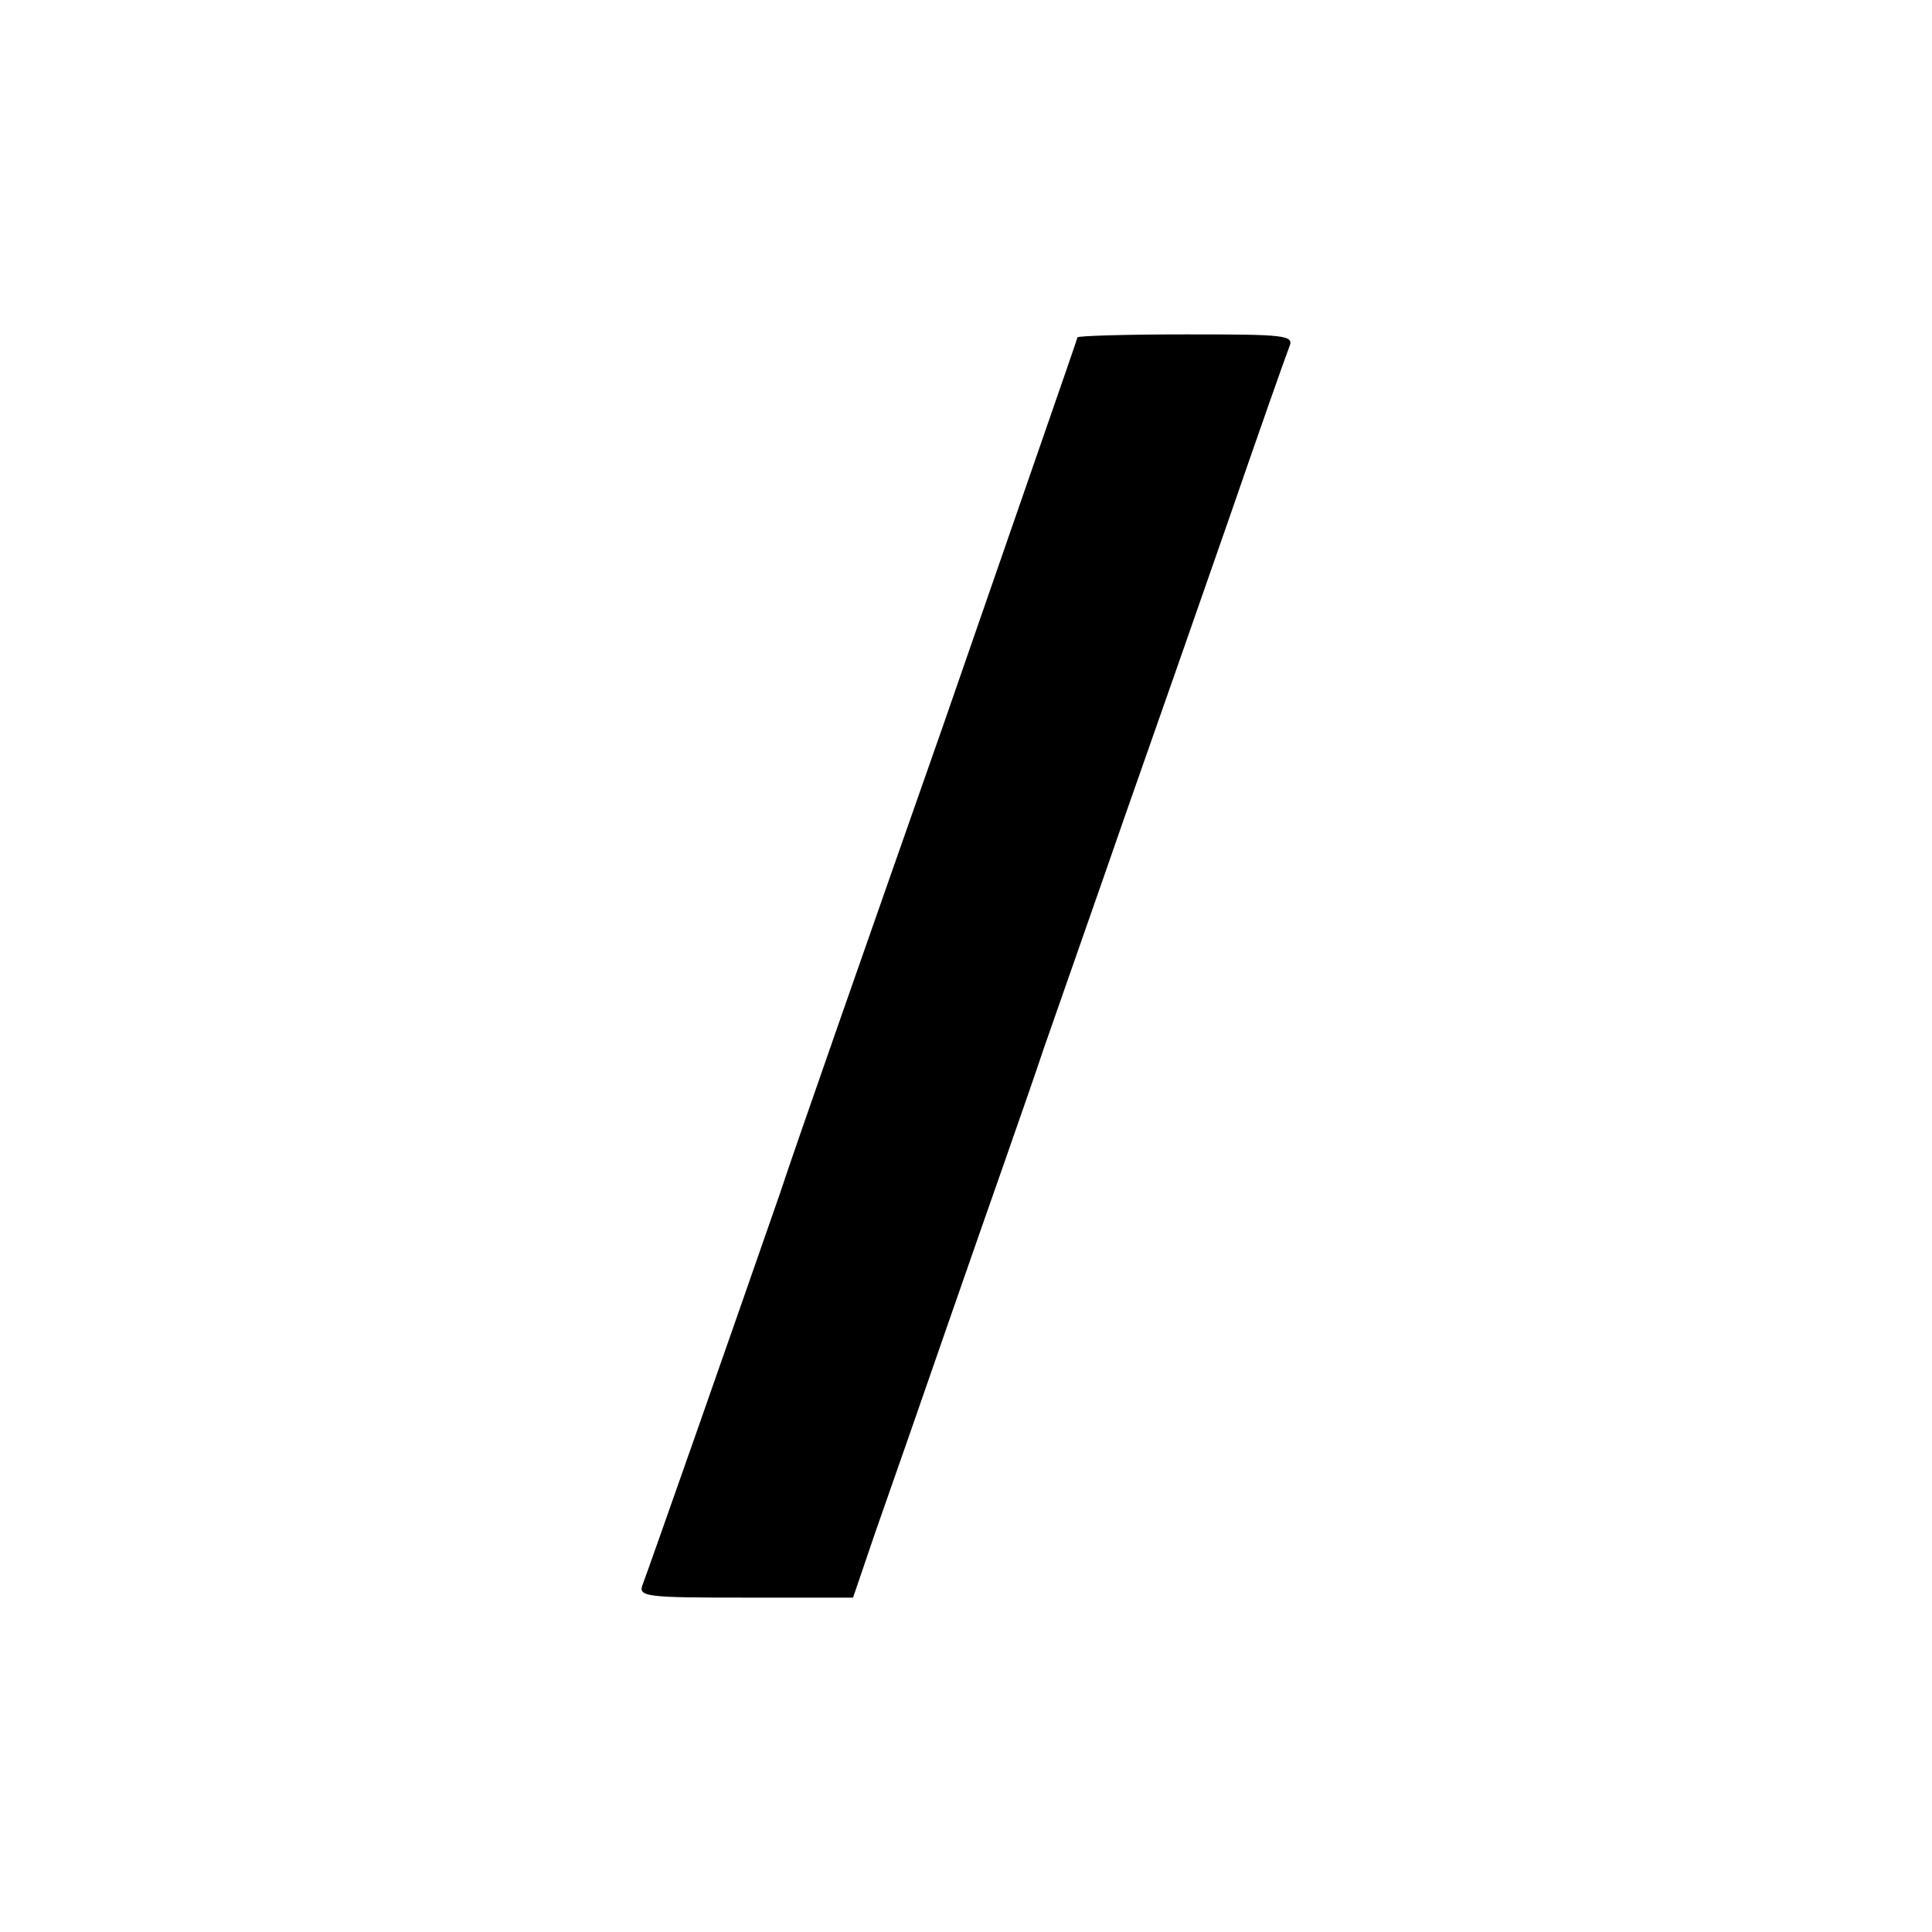
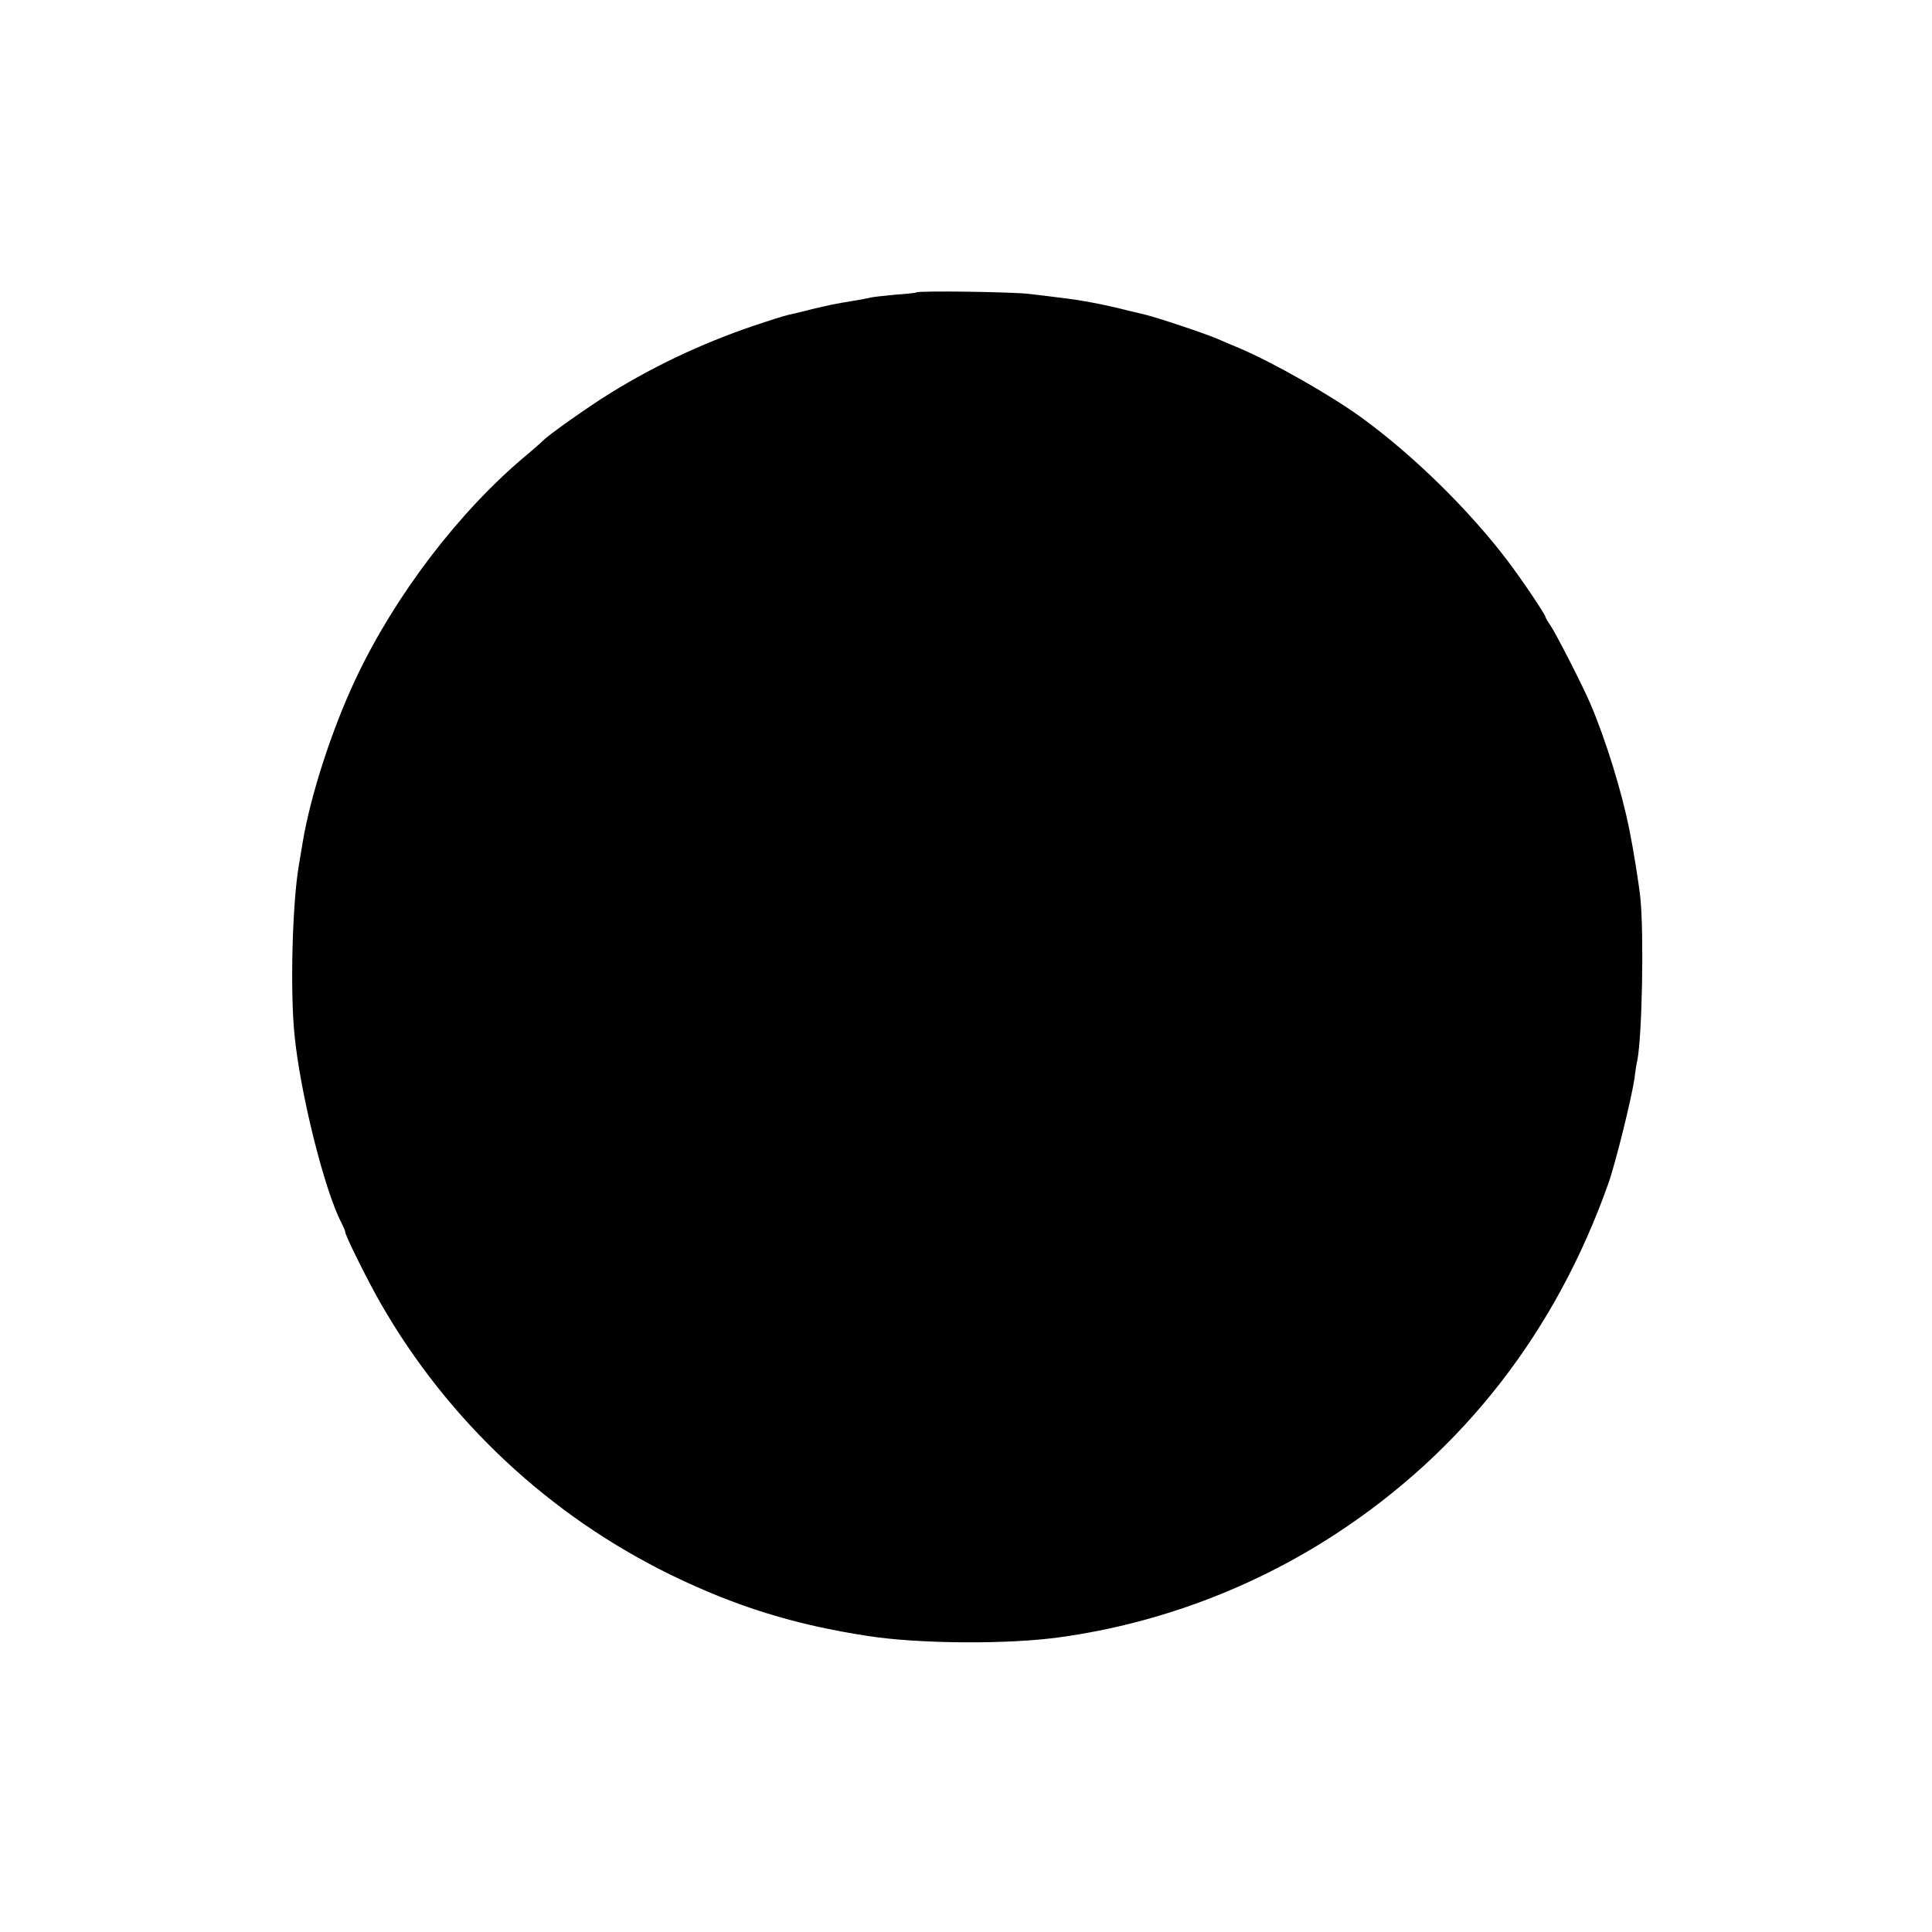
- <svg xmlns="http://www.w3.org/2000/svg" version="1.0" width="260pt" height="260pt" viewBox="0 0 260 260" preserveAspectRatio="xMidYMid meet">
-   <g transform="translate(0,260) scale(0.1,-0.1)" fill="#000000" stroke="none">
-     <path d="M1450 2146 c0 -2 -82 -237 -181 -523 -100 -285 -199 -567 -219 -628 -67 -193 -178 -509 -185 -527 -7 -17 4 -18 138 -18 l145 0 30 88 c17 48 65 186 107 307 42 121 97 276 120 345 24 69 74 211 110 315 37 105 100 285 140 400 40 116 76 218 80 228 7 16 -4 17 -139 17 -80 0 -146 -2 -146 -4z" />
+ <svg xmlns="http://www.w3.org/2000/svg" version="1.0" width="750pt" height="750pt" viewBox="0 0 750 750" preserveAspectRatio="xMidYMid meet">
+   <g transform="translate(0,750) scale(0.1,-0.1)" fill="#000000" stroke="none">
+     <path d="M3558 6365 c-2 -2 -39 -6 -83 -9 -44 -4 -87 -9 -95 -11 -16 -4 -37 -8 -110 -20 -25 -4 -72 -14 -105 -22 -33 -8 -68 -17 -77 -19 -42 -9 -56 -14 -118 -34 -212 -68 -415 -161 -602 -277 -77 -47 -244 -165 -258 -182 -3 -3 -34 -31 -70 -61 -258 -216 -507 -542 -659 -865 -93 -197 -176 -454 -206 -635 -3 -19 -10 -60 -15 -90 -25 -146 -34 -481 -17 -655 22 -227 116 -604 182 -731 8 -16 15 -32 15 -36 0 -14 87 -189 138 -278 261 -455 654 -823 1127 -1054 253 -123 478 -193 765 -237 200 -31 550 -33 750 -4 378 53 745 191 1065 400 496 324 855 785 1059 1362 28 79 90 331 101 406 3 27 8 59 11 70 19 98 26 490 12 630 -6 57 -27 188 -42 262 -30 152 -93 355 -153 495 -29 68 -134 273 -153 300 -11 16 -20 31 -20 34 0 9 -94 149 -149 221 -150 197 -363 406 -563 552 -121 88 -342 214 -478 272 -30 12 -68 29 -85 36 -46 20 -234 83 -285 95 -25 6 -52 12 -60 14 -83 22 -187 42 -270 51 -25 3 -76 10 -115 14 -63 8 -430 13 -437 6z" />
  </g>
</svg>
